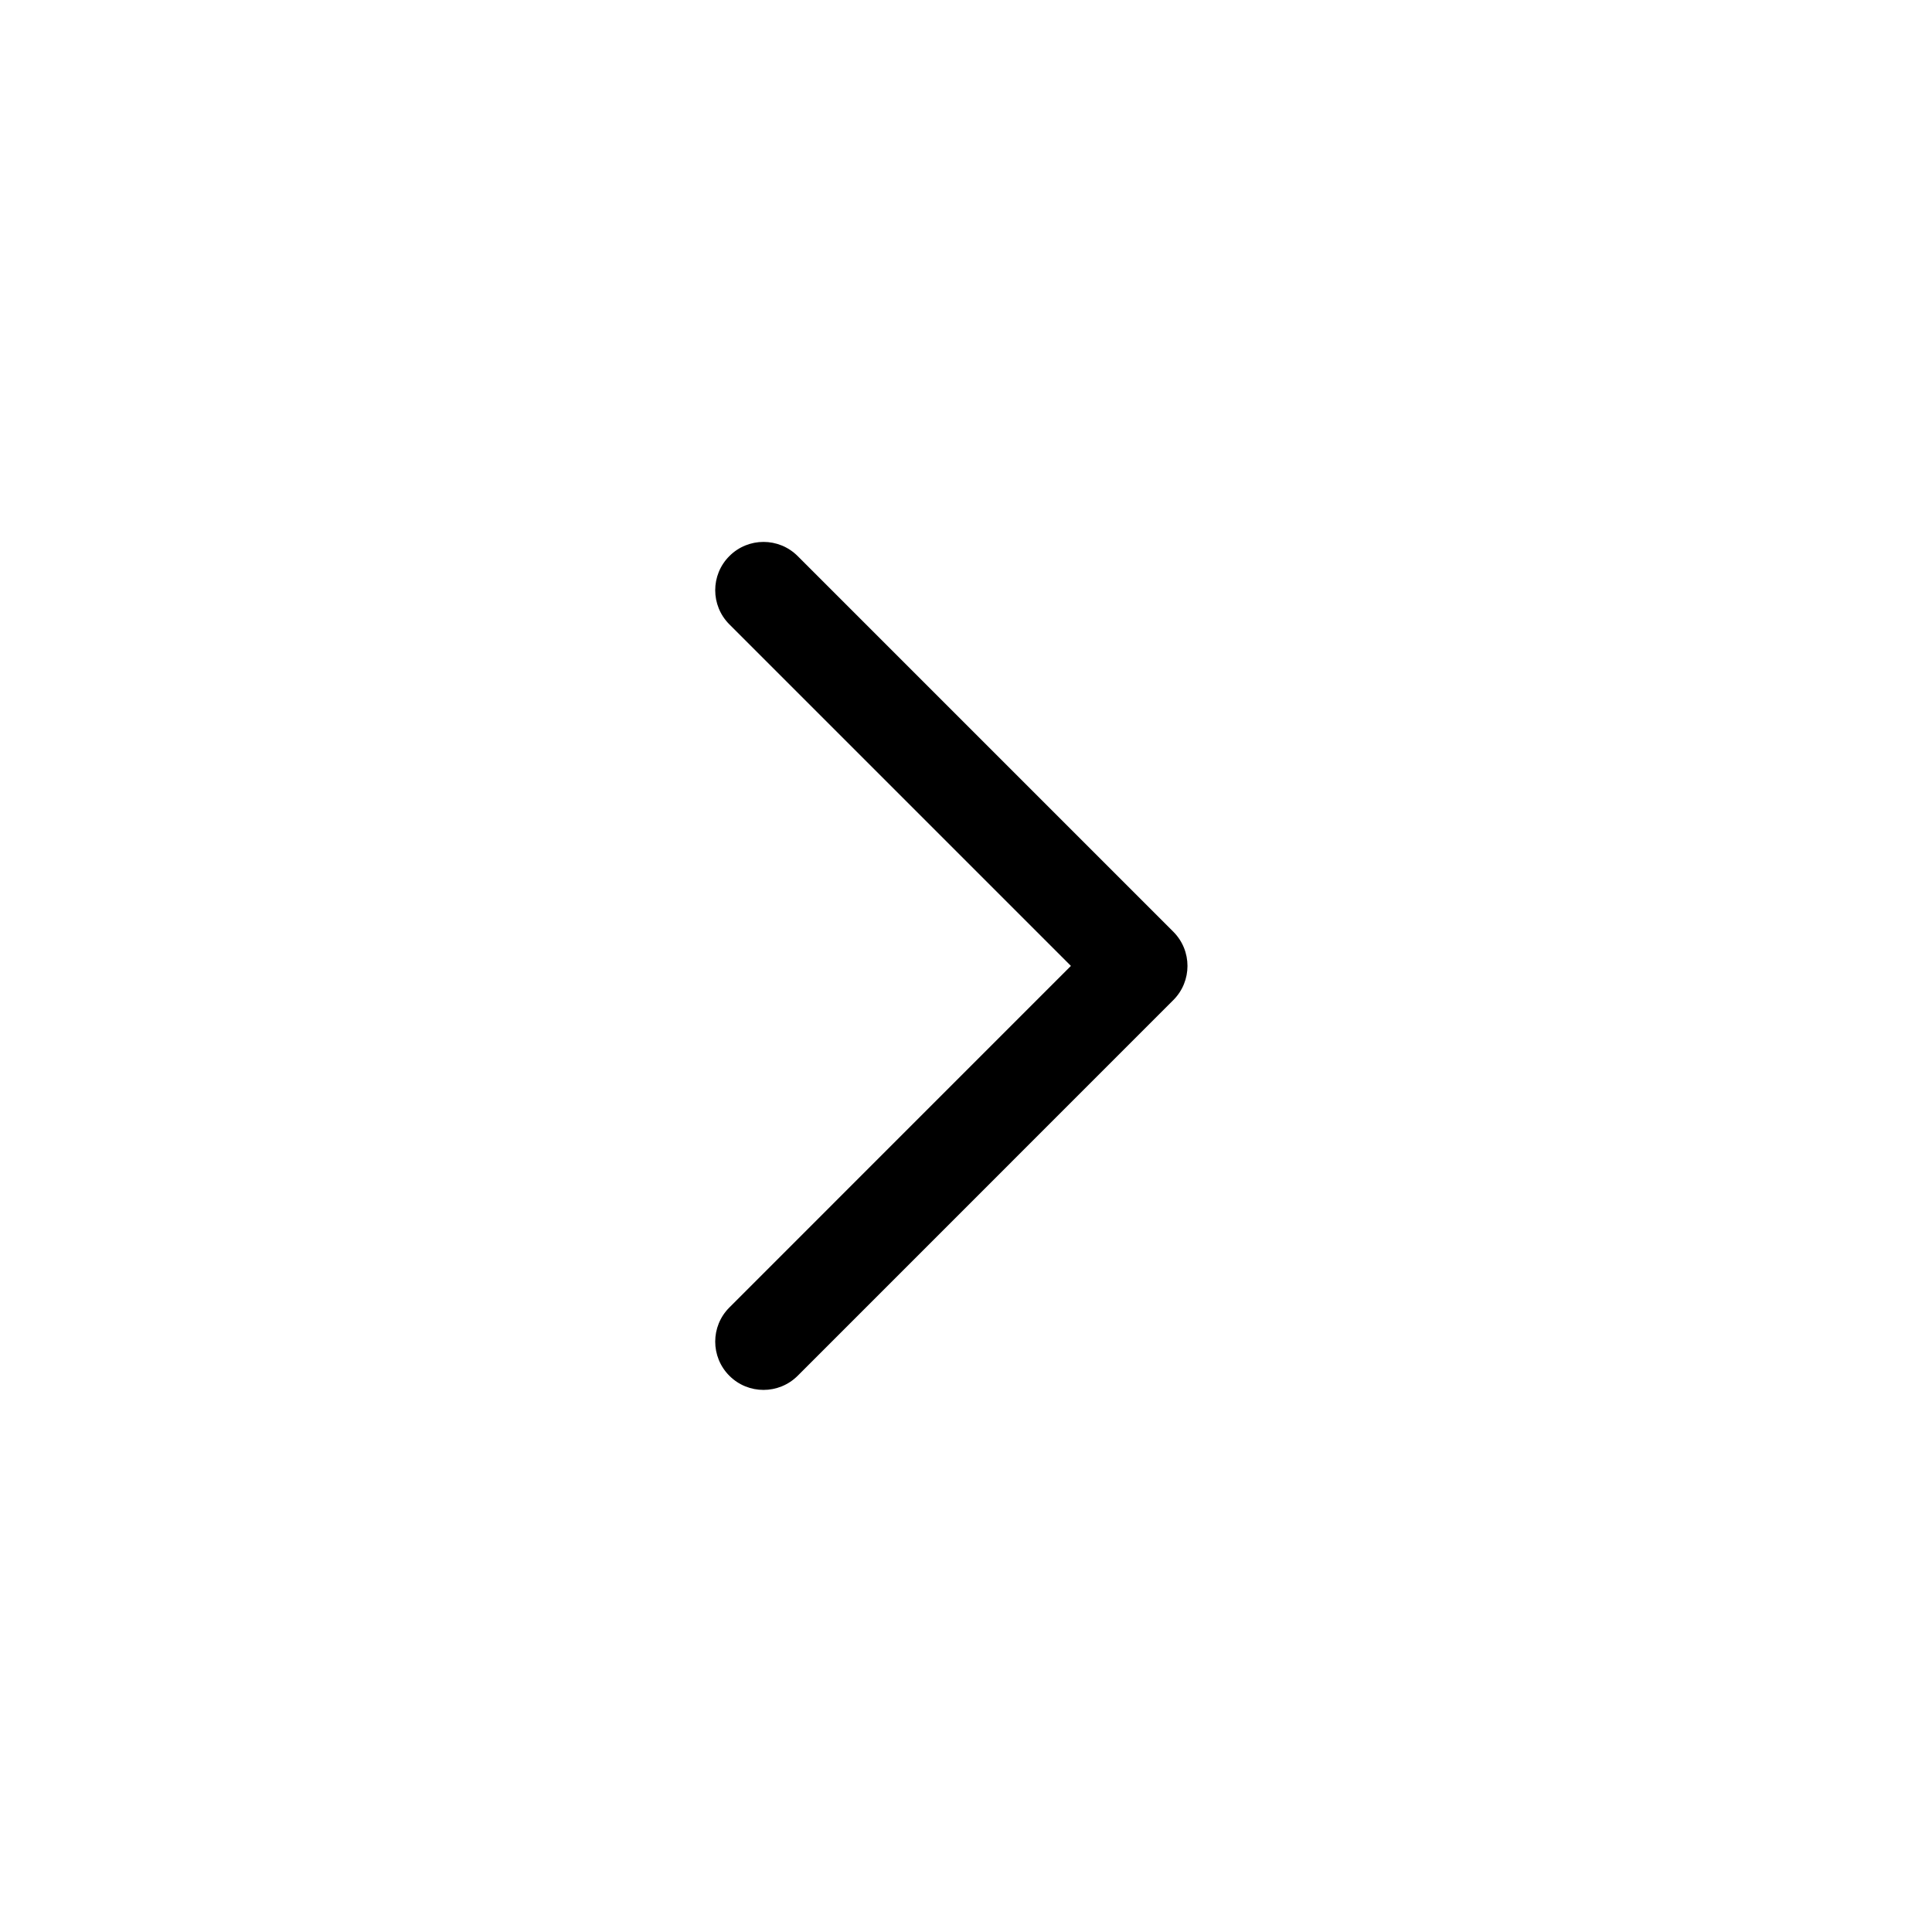
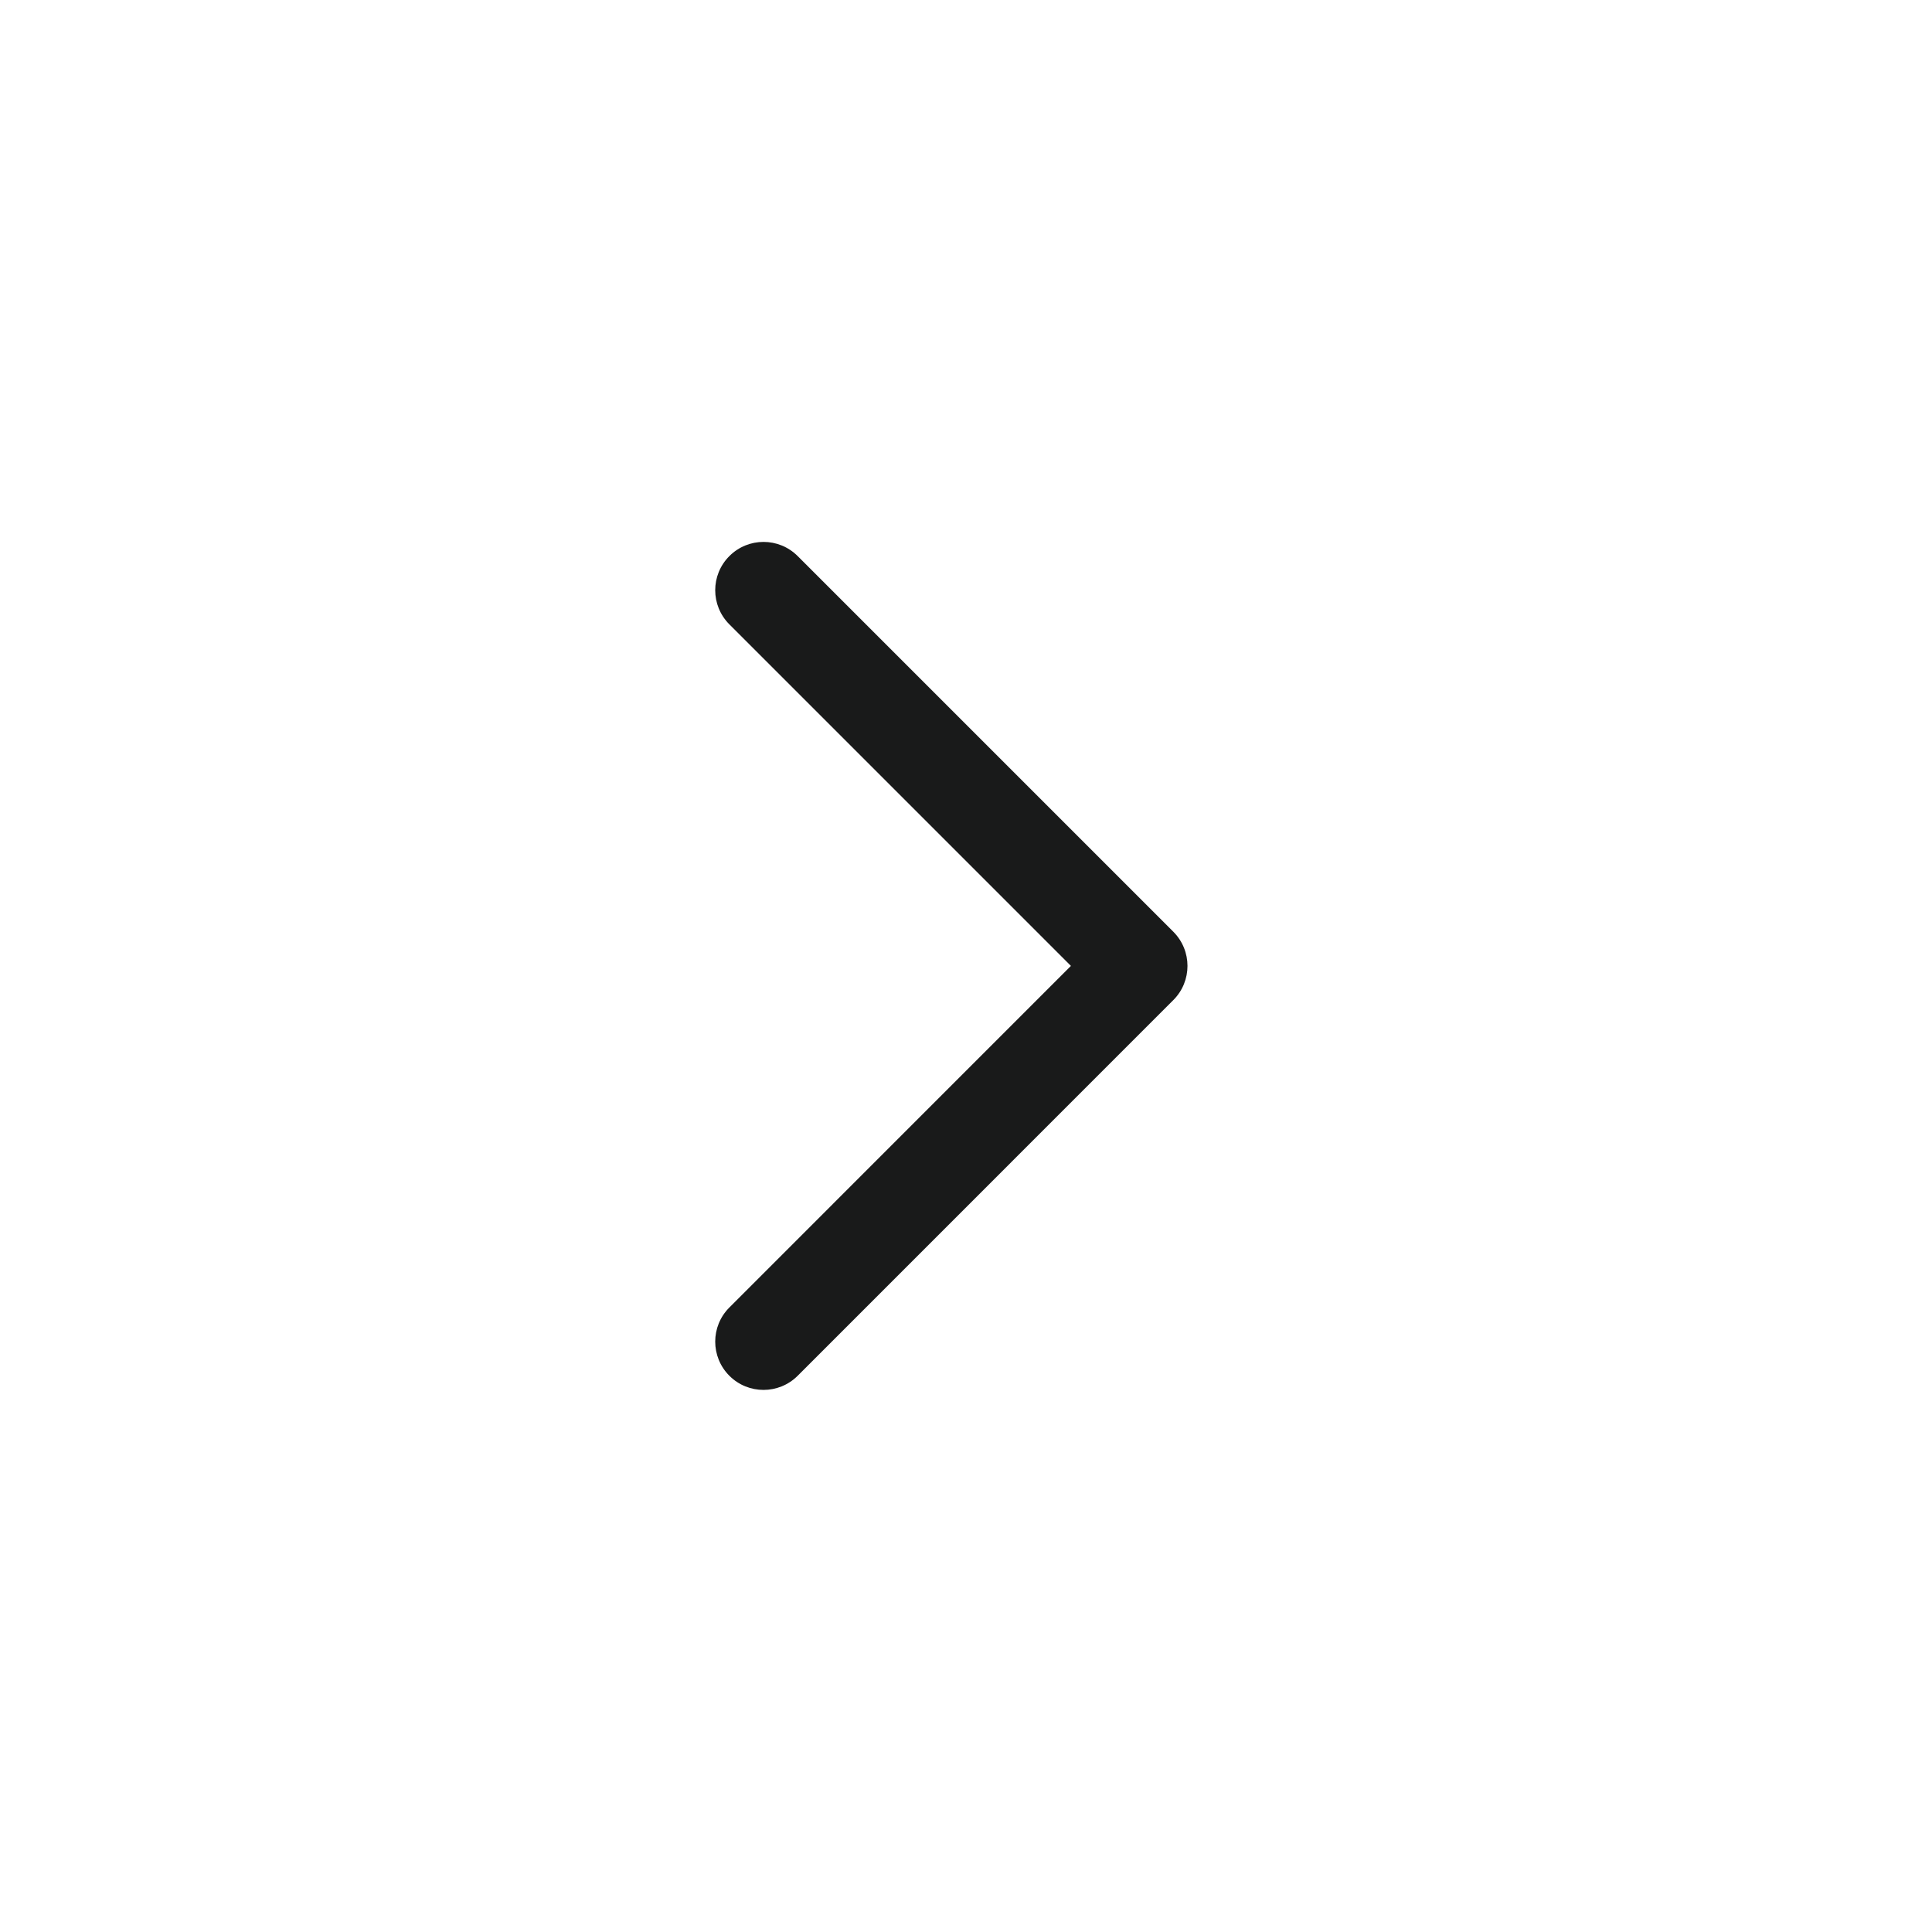
<svg xmlns="http://www.w3.org/2000/svg" width="40" height="40" viewBox="0 0 40 40" fill="none">
-   <path d="M16.515 11.513C16.124 11.122 15.491 11.122 15.101 11.513C14.71 11.903 14.71 12.536 15.101 12.927L22.172 19.998L15.101 27.07C14.71 27.46 14.71 28.093 15.101 28.484C15.491 28.874 16.124 28.874 16.515 28.484L24.293 20.705C24.683 20.315 24.683 19.682 24.293 19.291L16.515 11.513Z" fill="black" />
+   <path d="M16.515 11.513C16.124 11.122 15.491 11.122 15.101 11.513C14.71 11.903 14.71 12.536 15.101 12.927L22.172 19.998L15.101 27.07C14.71 27.46 14.71 28.093 15.101 28.484C15.491 28.874 16.124 28.874 16.515 28.484L24.293 20.705C24.683 20.315 24.683 19.682 24.293 19.291L16.515 11.513Z" fill="#191A1A" />
</svg>
